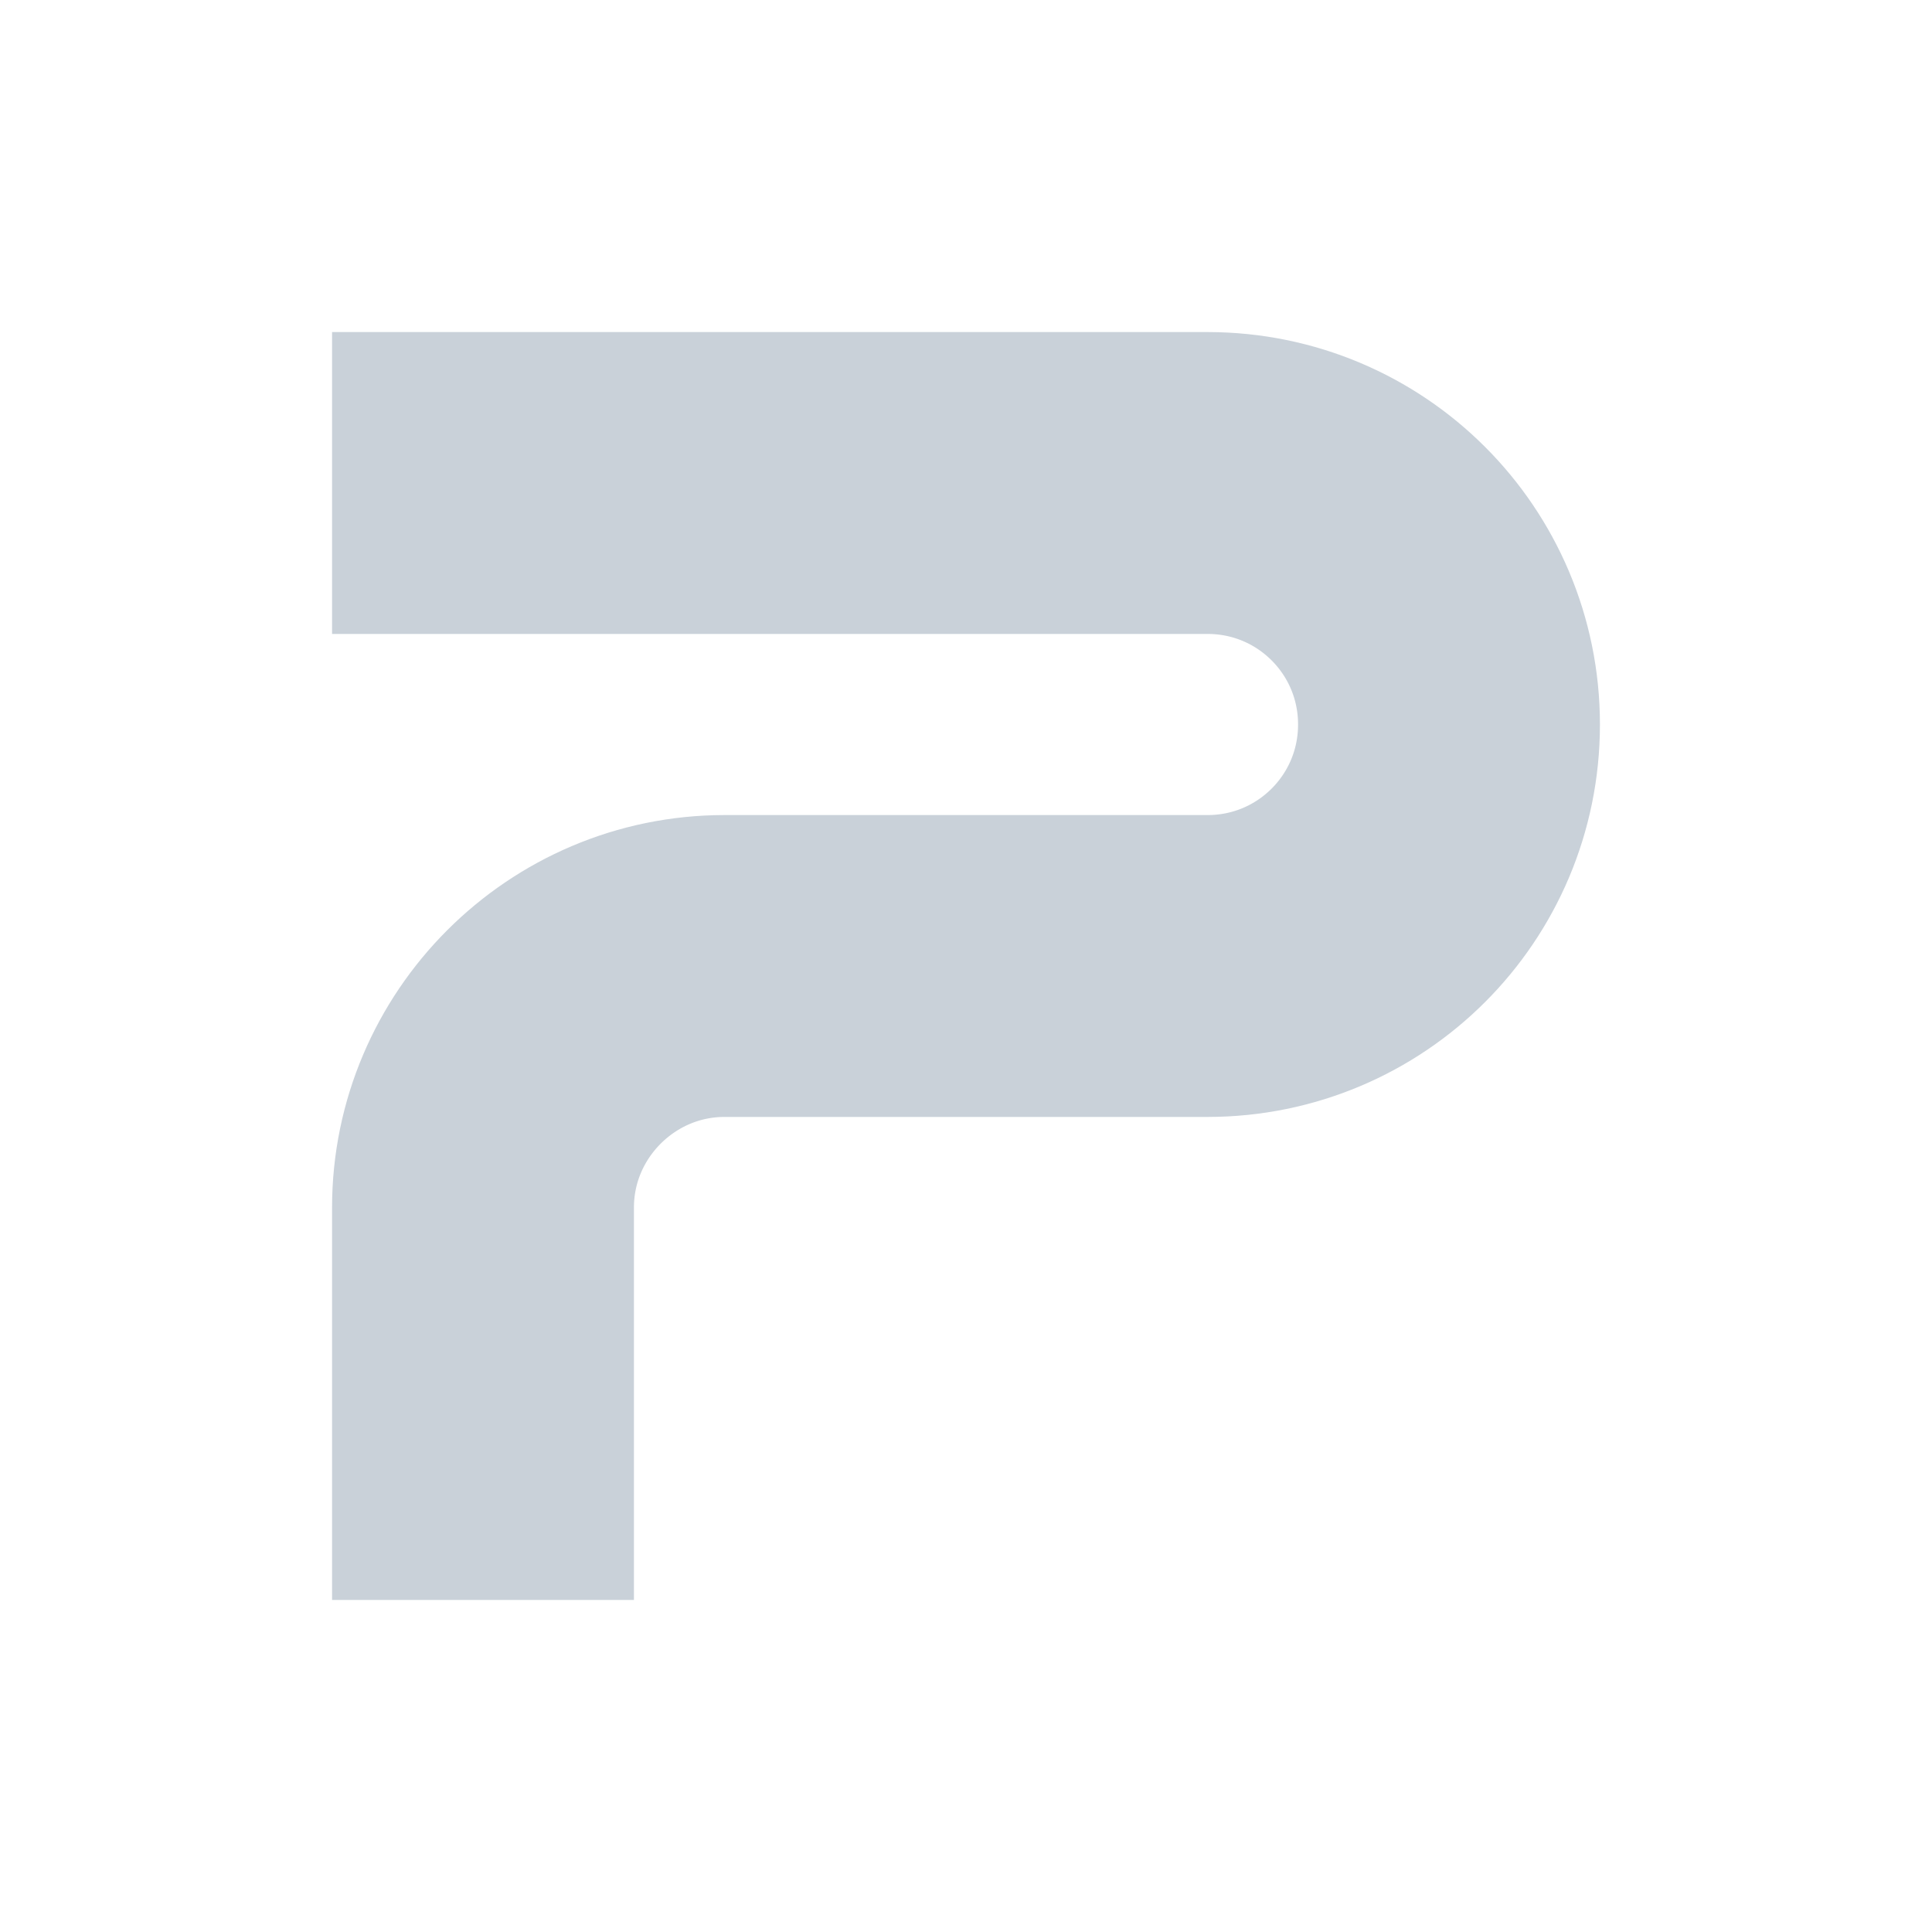
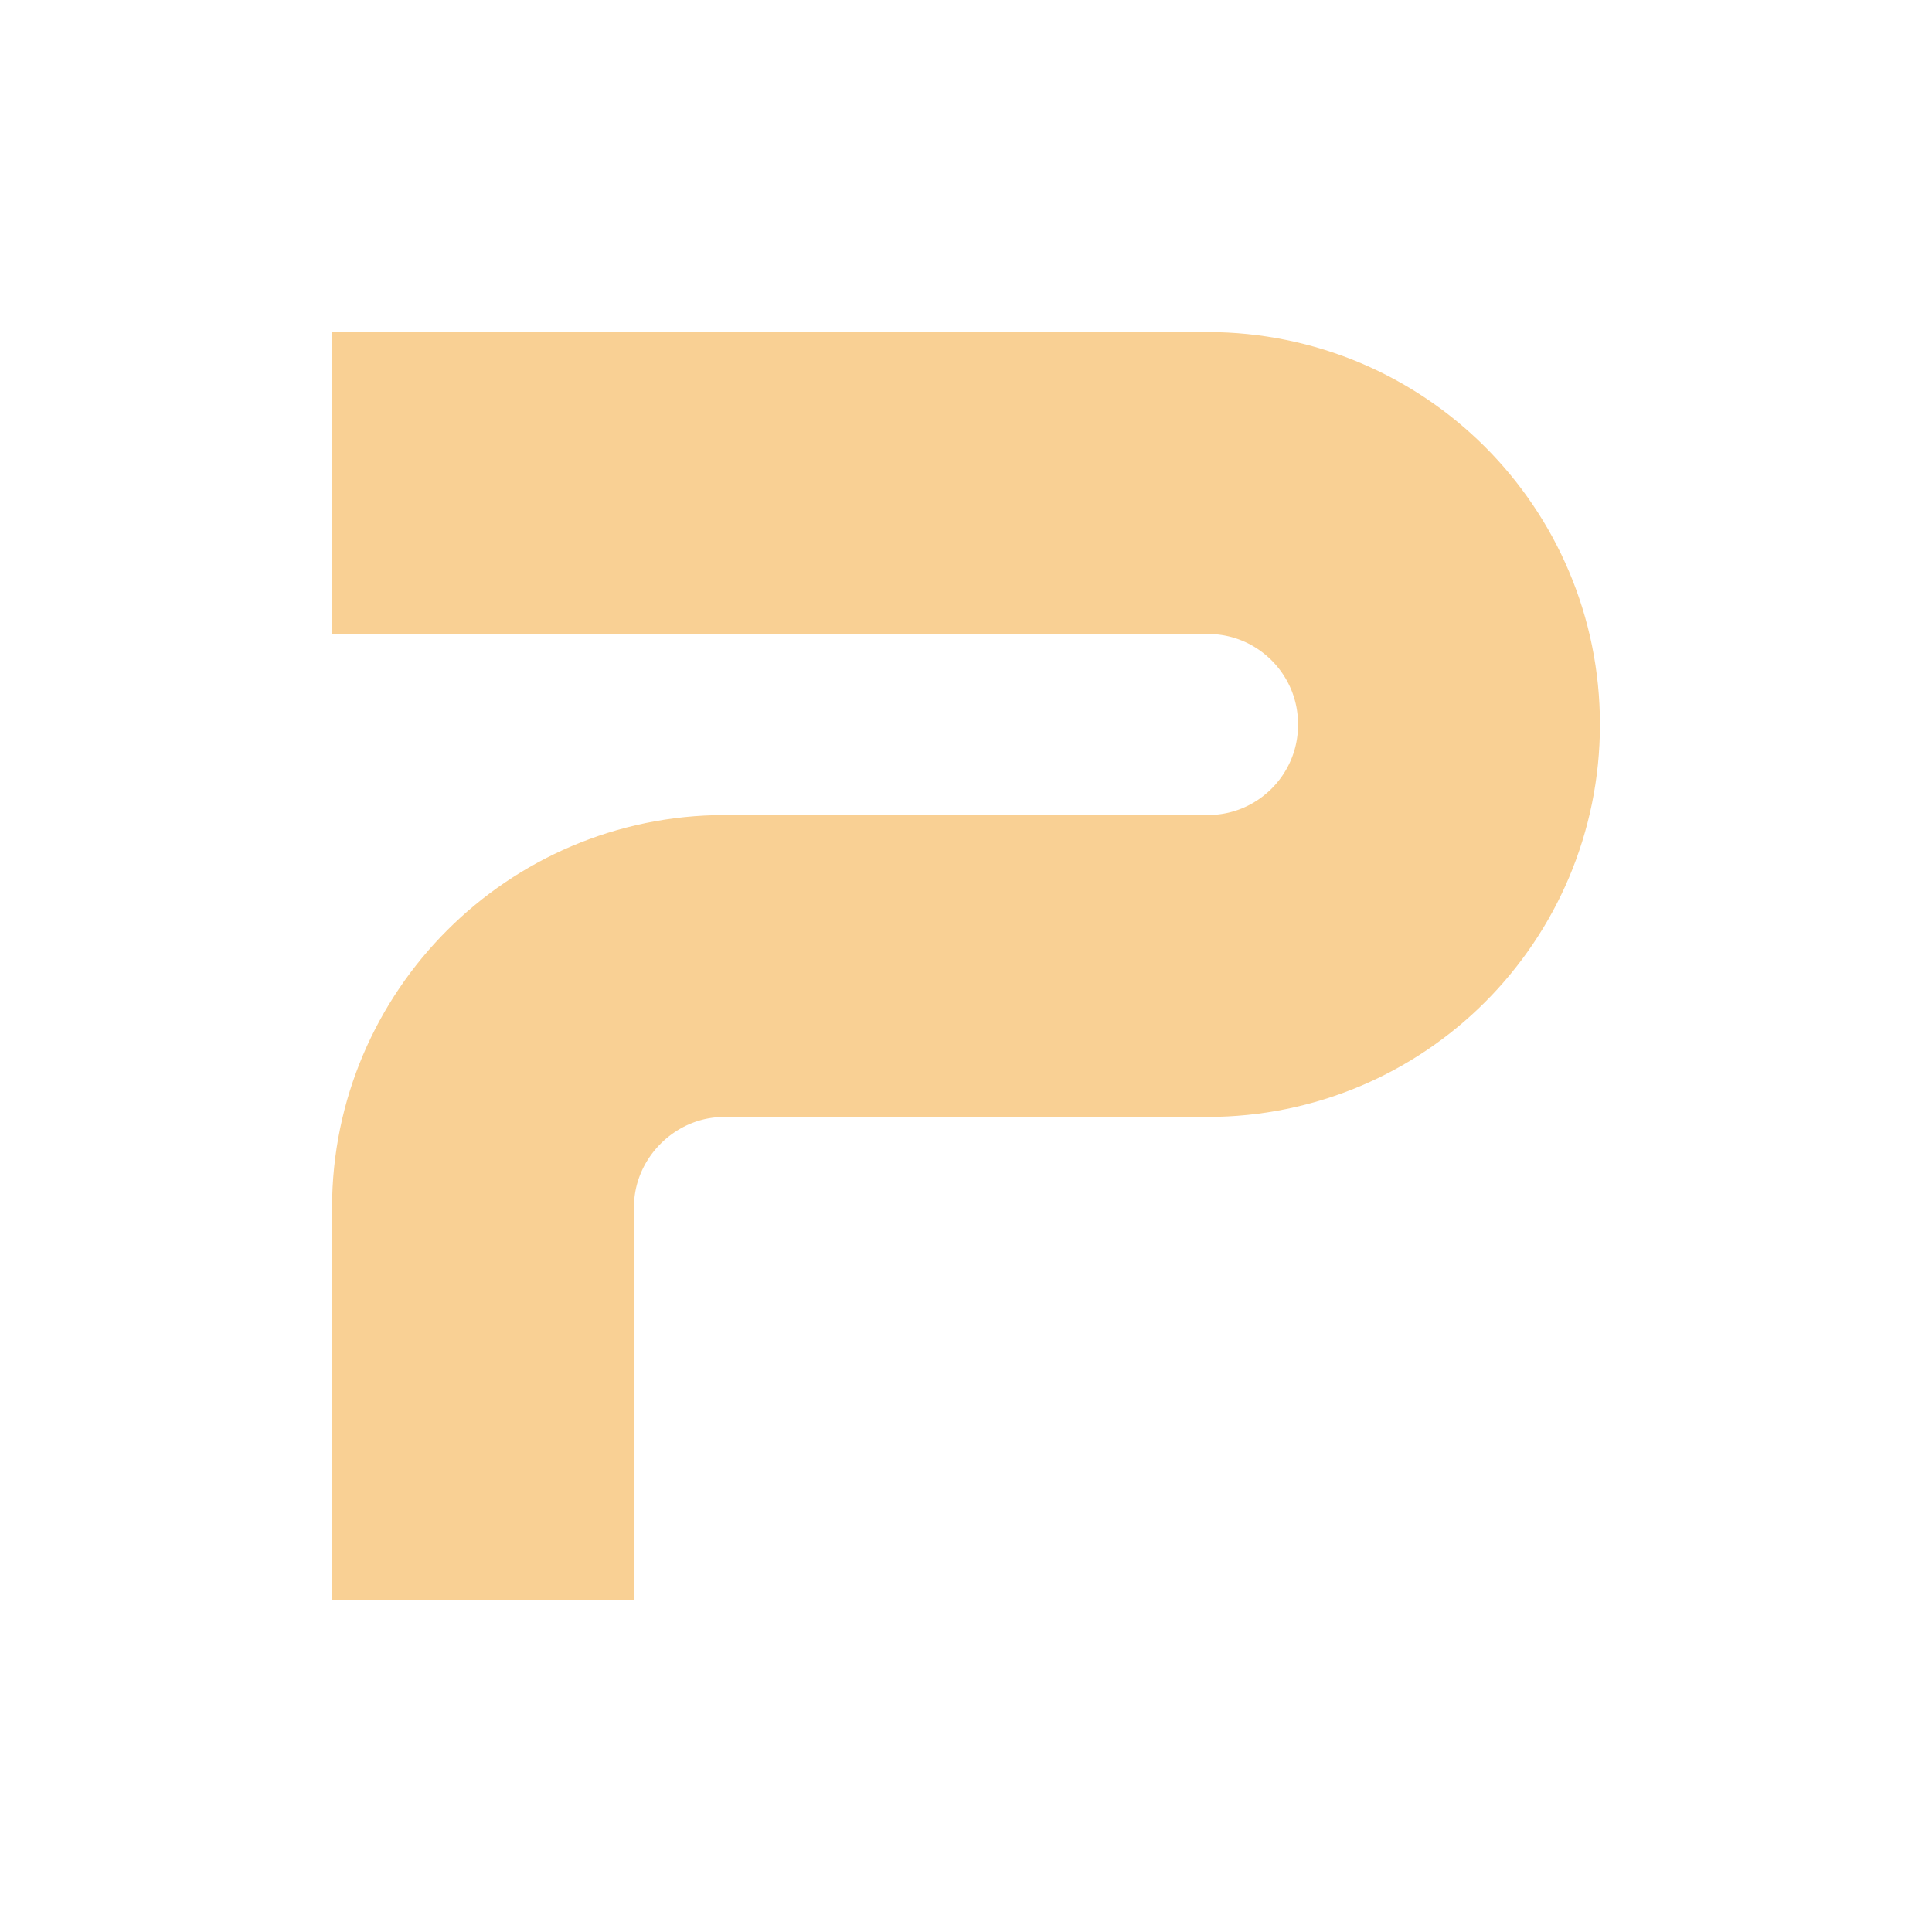
<svg xmlns="http://www.w3.org/2000/svg" viewBox="0 0 256 256">
  <style type="text/css">
    path {
      fill: none;
-       stroke: #C9D1D9;
+       stroke: #F9D094;
      stroke-width: 40;
      stroke-linecap: square
    }
  </style>
  <path d="M64,192v-32c0-17.6,14.4-32,32-32h64c17.7,0,32-14.3,32-32s-14.3-32-32-32H64" />
</svg>
